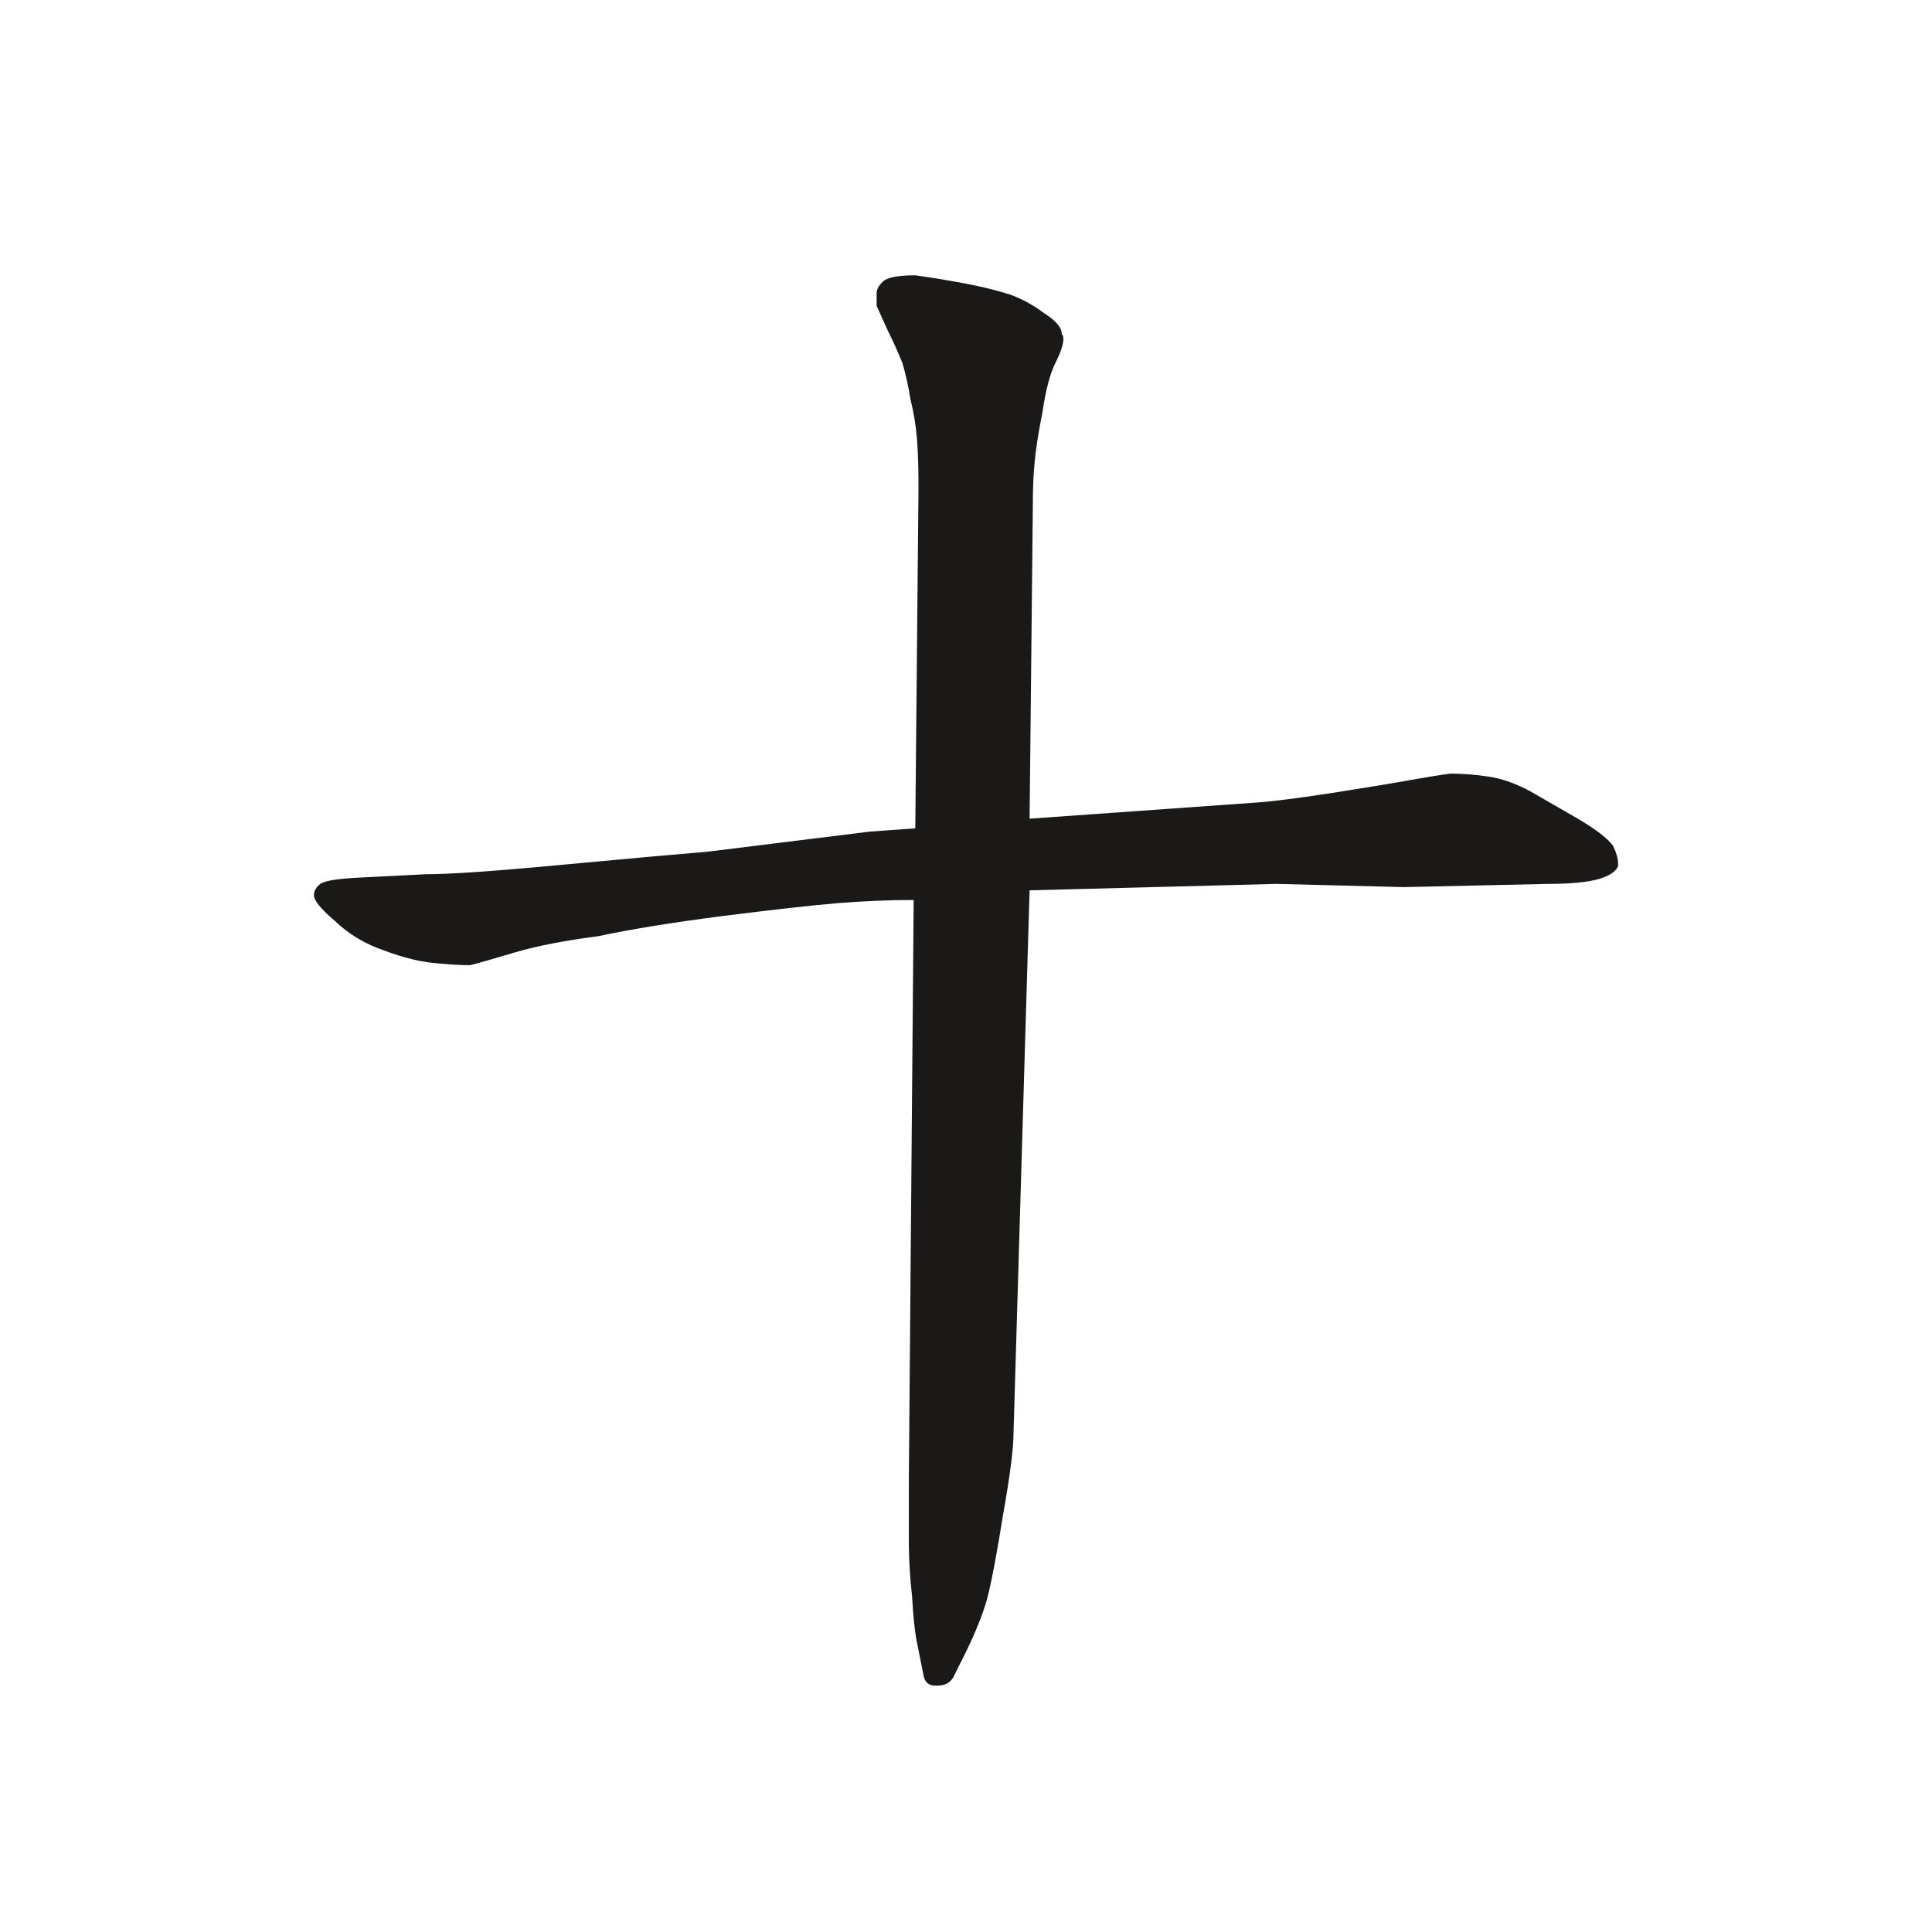
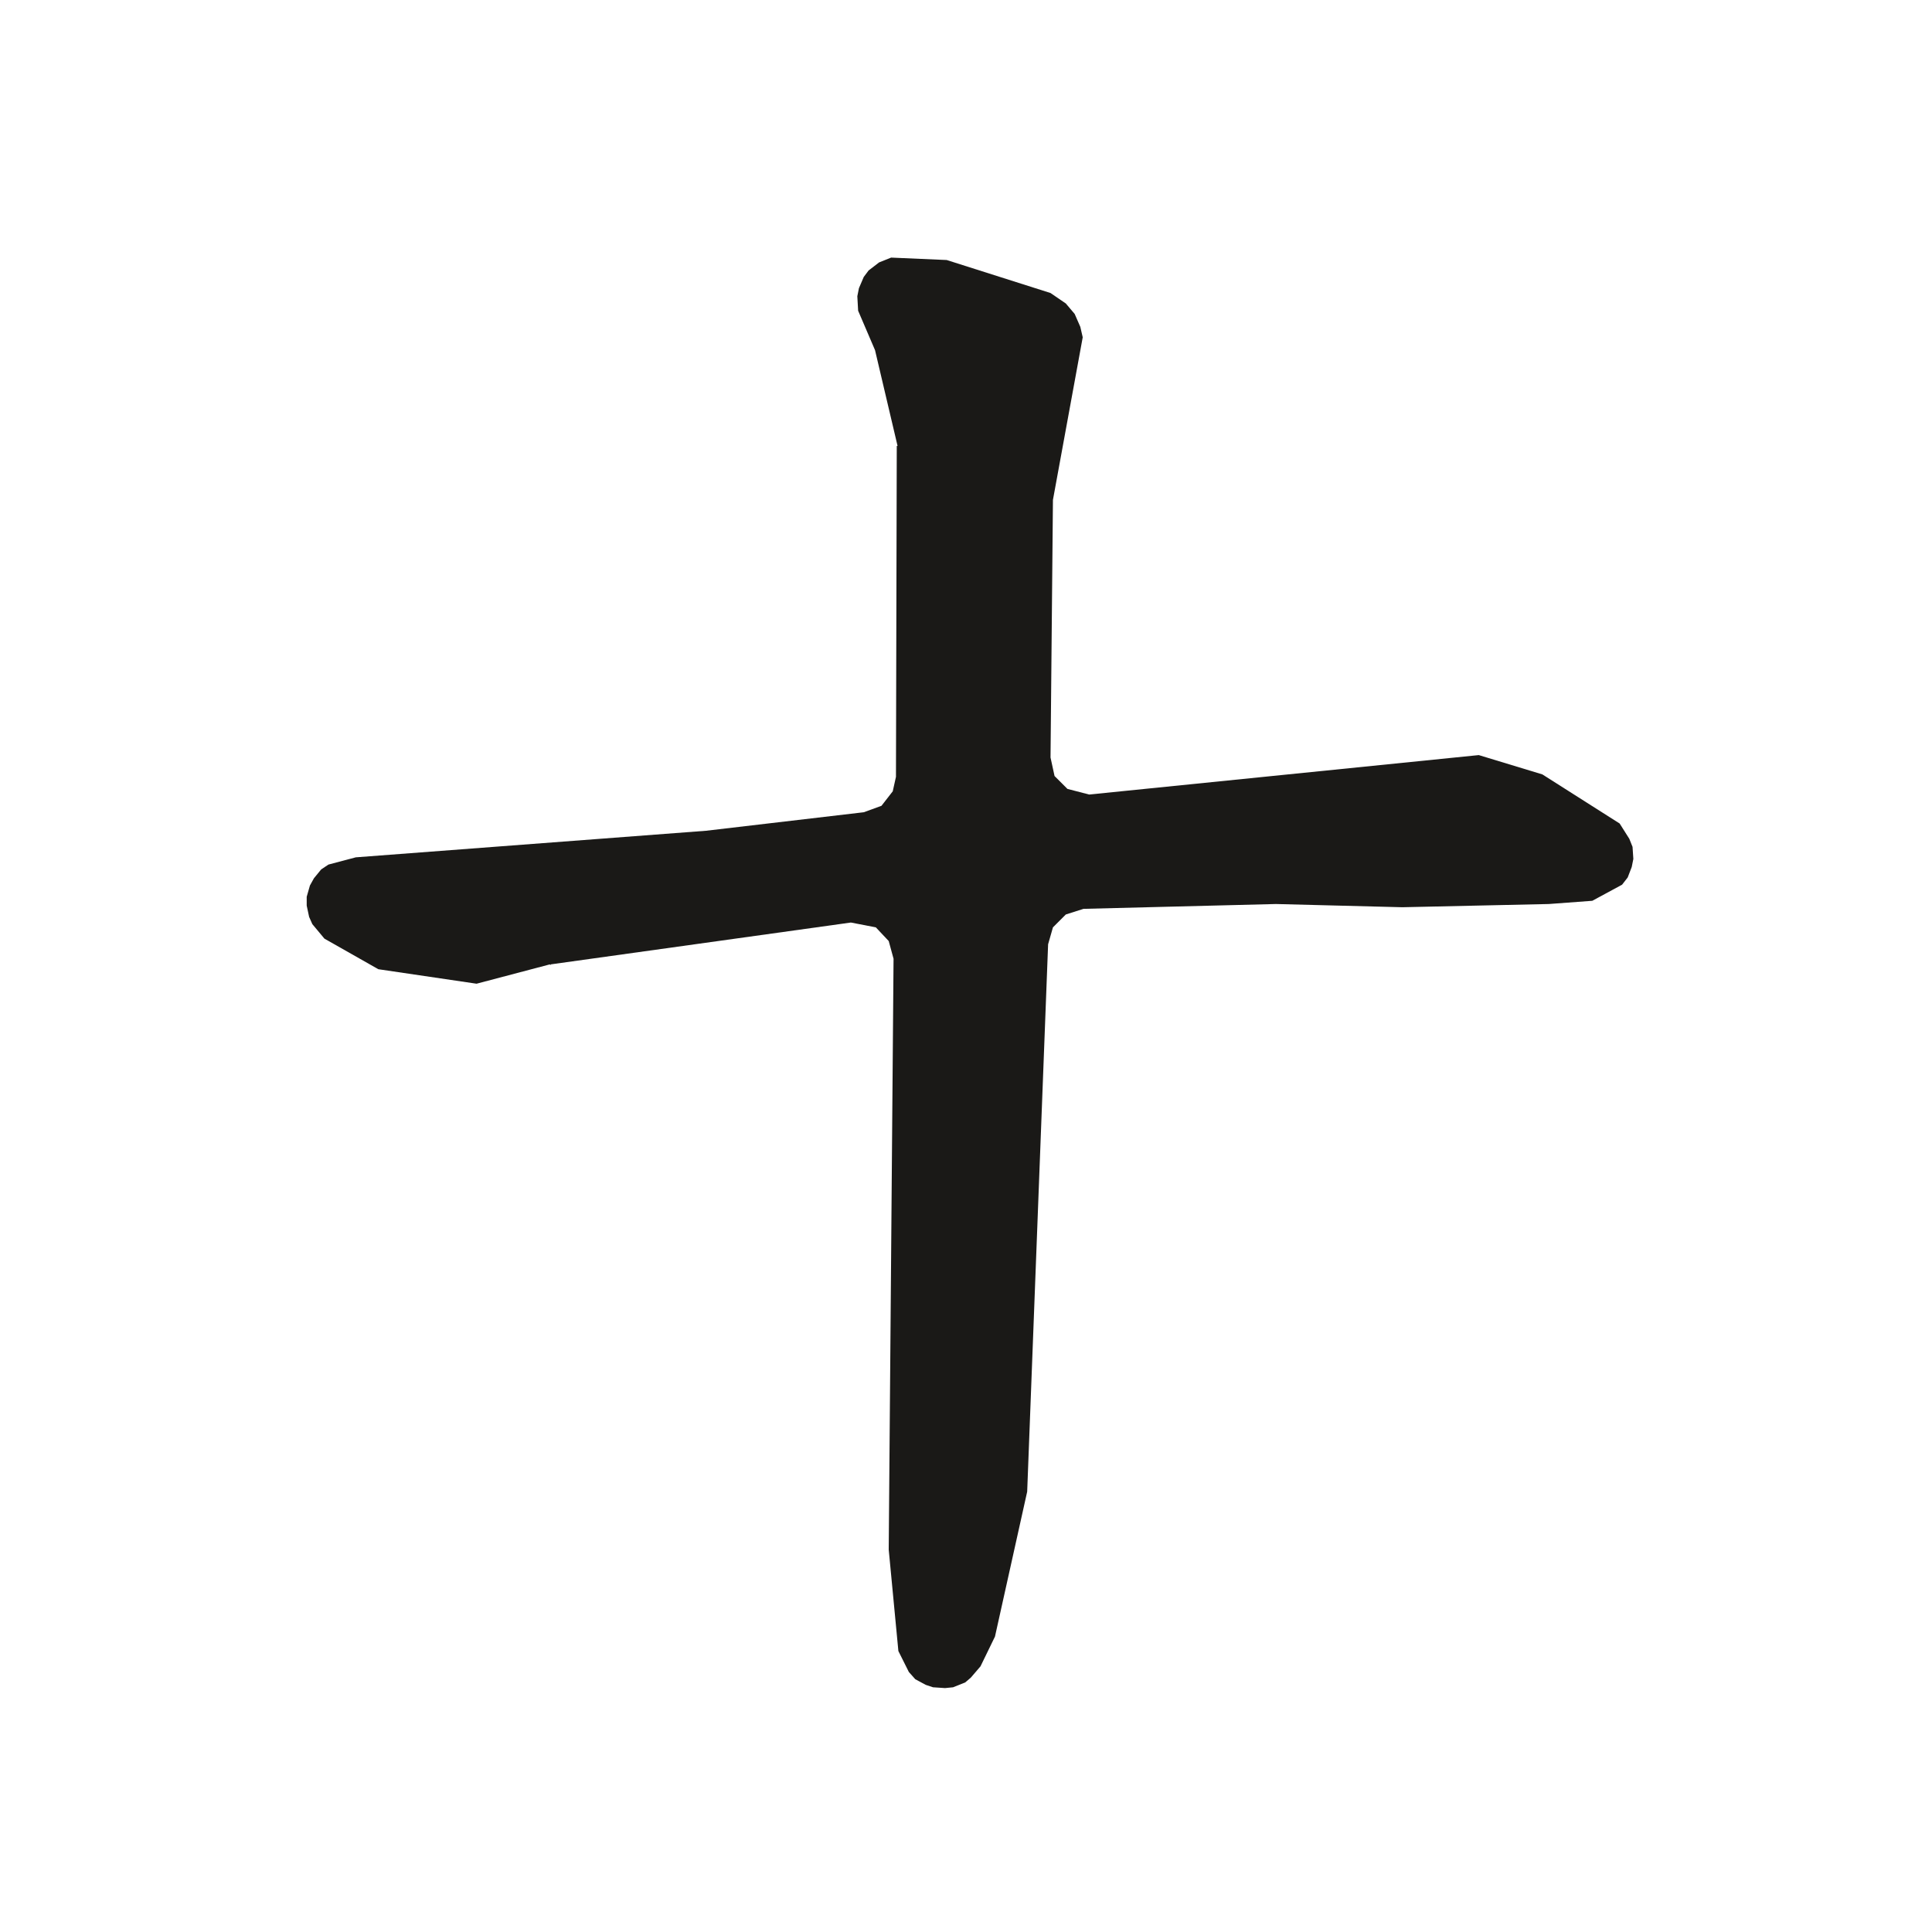
<svg xmlns="http://www.w3.org/2000/svg" width="24" height="24" viewBox="0 0 24 24" fill="none">
-   <path d="M12.79 10.17 15.6 9.97Q15.9 9.95 16.55 9.85Q17.19 9.75 17.52 9.69Q17.86 9.63 18.02 9.61Q18.25 9.61 18.51 9.65Q18.75 9.69 19.01 9.83L19.6 10.17Q19.94 10.37 20.04 10.51Q20.1 10.64 20.1 10.72V10.76Q20.06 10.86 19.86 10.92Q19.64 10.98 19.24 10.98L17.44 11.02L15.86 10.98L12.79 11.06L12.59 17.81Q12.59 18.09 12.46 18.82Q12.34 19.57 12.26 19.87Q12.18 20.15 12 20.52L11.84 20.84Q11.78 20.94 11.64 20.94H11.62Q11.49 20.94 11.47 20.8L11.39 20.4Q11.35 20.2 11.33 19.83Q11.29 19.47 11.29 19.16V18.38L11.35 11.18Q10.89 11.18 10.4 11.22Q9.92 11.26 8.97 11.38Q8.04 11.5 7.43 11.63Q6.81 11.71 6.4 11.83Q6 11.95 5.84 11.99Q5.69 11.99 5.47 11.97Q5.15 11.95 4.78 11.81Q4.42 11.69 4.16 11.44Q3.9 11.22 3.9 11.12Q3.9 11.04 3.98 10.98Q4.06 10.92 4.5 10.9L5.29 10.86Q5.75 10.86 7.01 10.74Q8.3 10.62 8.79 10.58L10.81 10.33L11.37 10.29L11.41 6.05Q11.41 5.68 11.39 5.44Q11.37 5.2 11.31 4.96Q11.27 4.71 11.21 4.51Q11.13 4.31 11.03 4.11Q10.93 3.89 10.89 3.8V3.64Q10.89 3.56 10.99 3.48Q11.09 3.42 11.37 3.42Q11.66 3.46 11.98 3.52Q12.3 3.58 12.55 3.66Q12.77 3.74 12.97 3.89Q13.19 4.03 13.19 4.15Q13.21 4.17 13.21 4.21Q13.21 4.31 13.11 4.51Q13.01 4.71 12.95 5.12Q12.87 5.52 12.85 5.77Q12.83 5.97 12.83 6.31Z" fill="#1A1917" />
+   <path d="M11.07 3.2L11.76 3.23L13.05 3.64L13.24 3.77L13.35 3.9L13.42 4.06L13.45 4.19L13.08 6.21L13.05 9.41L13.1 9.64L13.26 9.8L13.53 9.87L18.37 9.38L19.16 9.62L20.12 10.23L20.24 10.42L20.28 10.52L20.29 10.67L20.27 10.77L20.22 10.9L20.15 10.99L19.78 11.19L19.24 11.23L17.42 11.27L15.85 11.23L13.46 11.29L13.24 11.36L13.08 11.52L13.02 11.73L12.76 18.53L12.36 20.33L12.18 20.7L12.06 20.84L11.99 20.9L11.84 20.96L11.74 20.97L11.59 20.96L11.5 20.93L11.37 20.86L11.29 20.77L11.16 20.51L11.04 19.25L11.1 11.91L11.04 11.69L10.88 11.52L10.57 11.46L6.84 11.98L6.84 11.99L6.83 11.98L5.92 12.22L4.7 12.04L4.03 11.66L3.88 11.48L3.84 11.39L3.81 11.25L3.81 11.14L3.85 11L3.9 10.91L3.99 10.8L4.08 10.74L4.42 10.65L8.77 10.32L10.73 10.09L10.95 10.01L11.09 9.83L11.13 9.65L11.14 5.54L11.15 5.54L10.87 4.35L10.66 3.86L10.65 3.68L10.67 3.58L10.73 3.44L10.79 3.36L10.92 3.26Z" fill="#1A1917" />
</svg>
